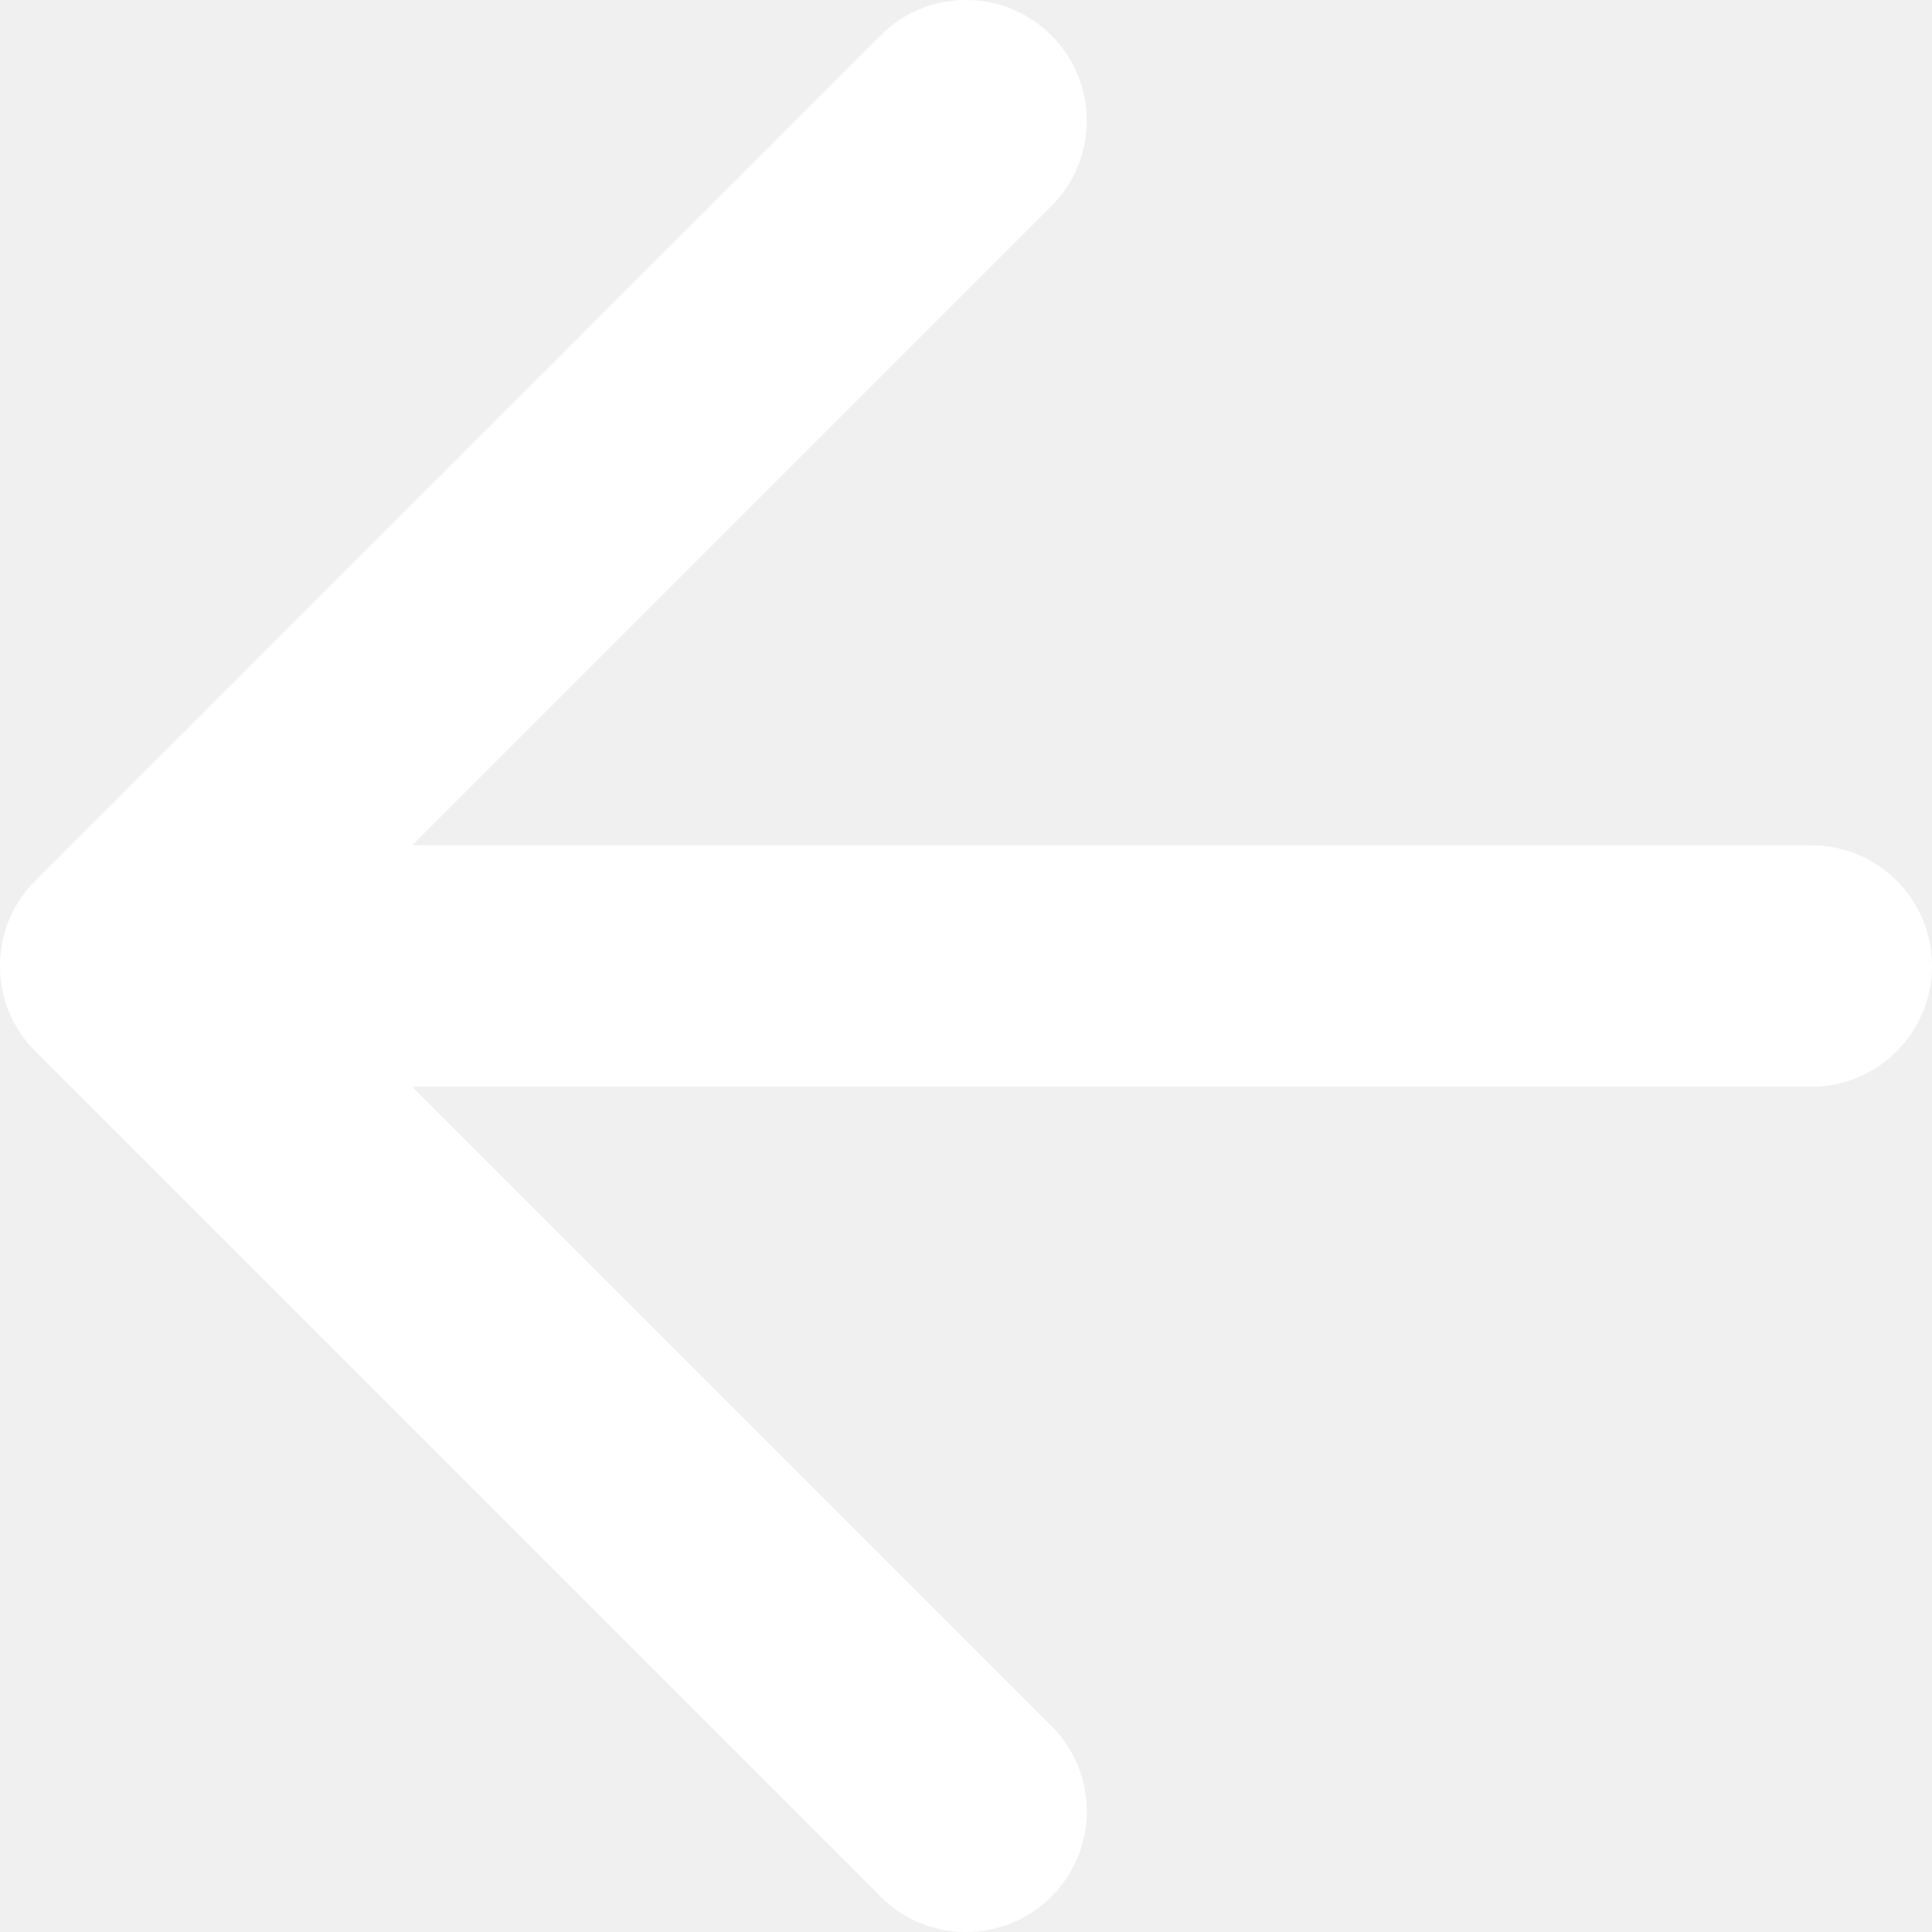
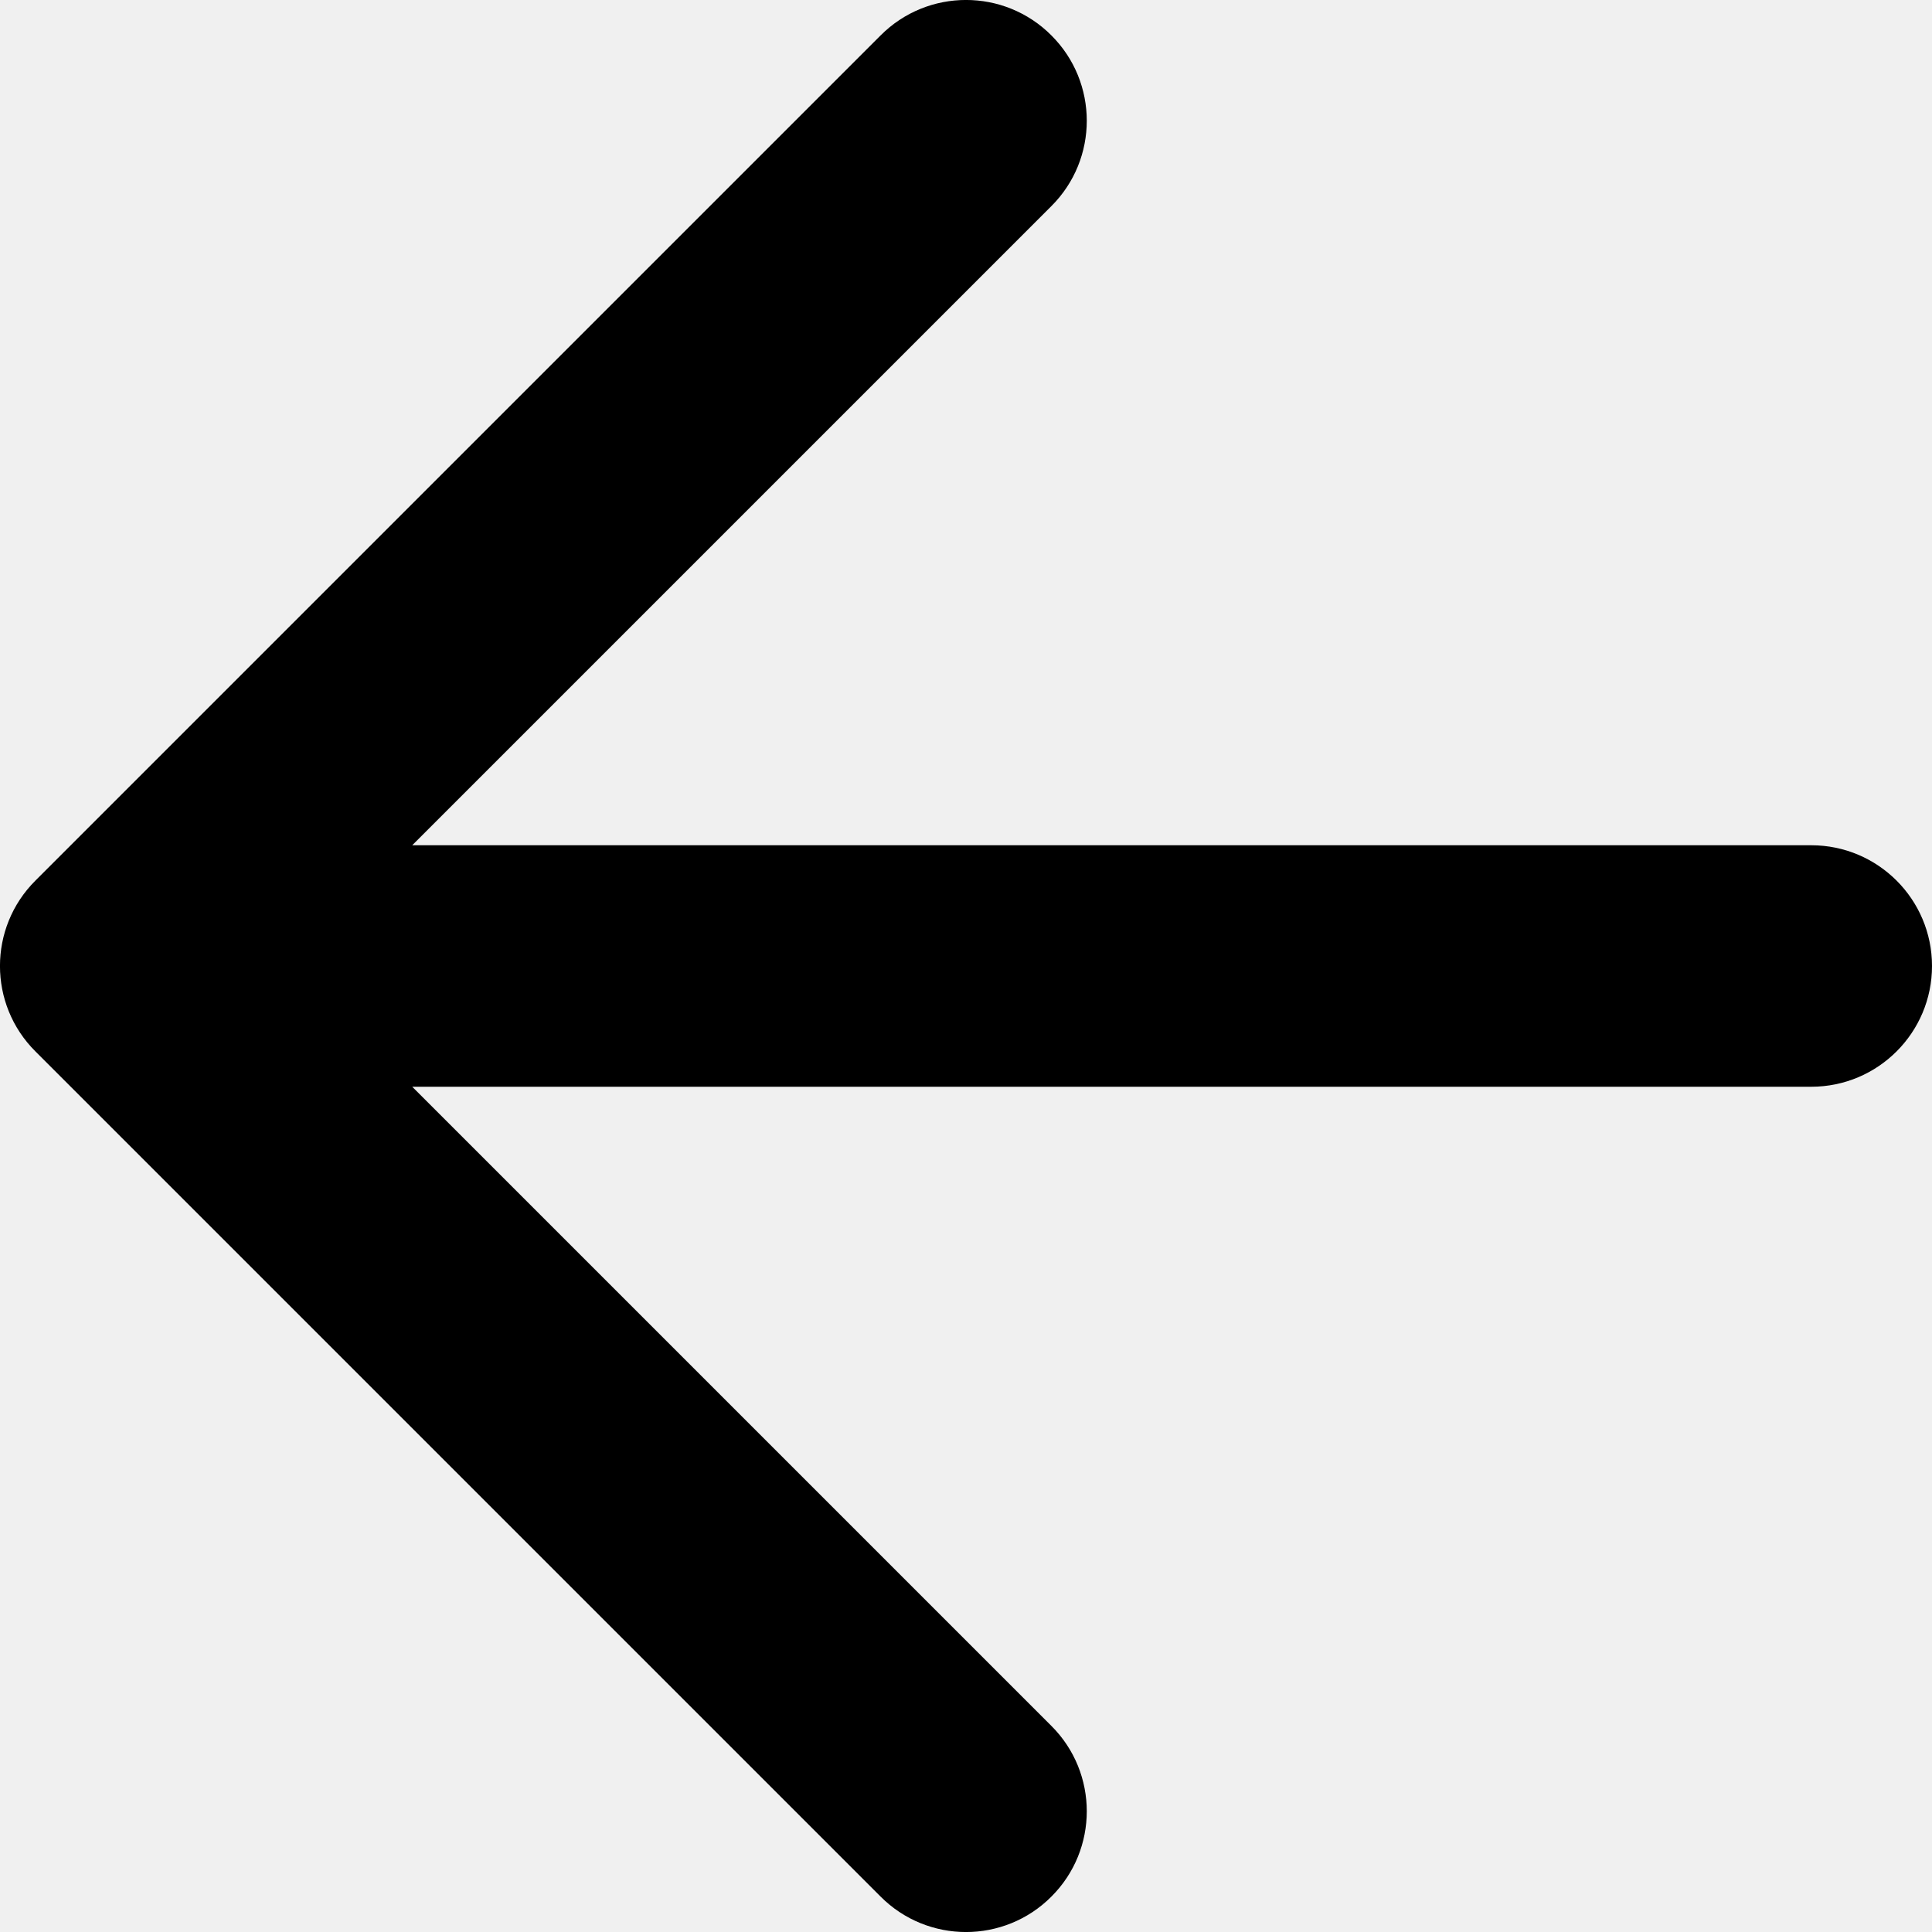
<svg xmlns="http://www.w3.org/2000/svg" width="16" height="16" viewBox="0 0 16 16" fill="none">
-   <path fill-rule="evenodd" clip-rule="evenodd" d="M8.707 0.293C9.098 0.683 9.098 1.317 8.707 1.707L3.414 7H15C15.552 7 16 7.448 16 8C16 8.552 15.552 9 15 9H3.414L8.707 14.293C9.098 14.683 9.098 15.317 8.707 15.707C8.317 16.098 7.683 16.098 7.293 15.707L0.293 8.707C-0.098 8.317 -0.098 7.683 0.293 7.293L7.293 0.293C7.683 -0.098 8.317 -0.098 8.707 0.293Z" fill="white" />
+   <path fill-rule="evenodd" clip-rule="evenodd" d="M8.707 0.293C9.098 0.683 9.098 1.317 8.707 1.707L3.414 7H15C15.552 7 16 7.448 16 8C16 8.552 15.552 9 15 9H3.414L8.707 14.293C9.098 14.683 9.098 15.317 8.707 15.707C8.317 16.098 7.683 16.098 7.293 15.707L0.293 8.707C-0.098 8.317 -0.098 7.683 0.293 7.293L7.293 0.293C7.683 -0.098 8.317 -0.098 8.707 0.293Z" fill="black" />
</svg>
